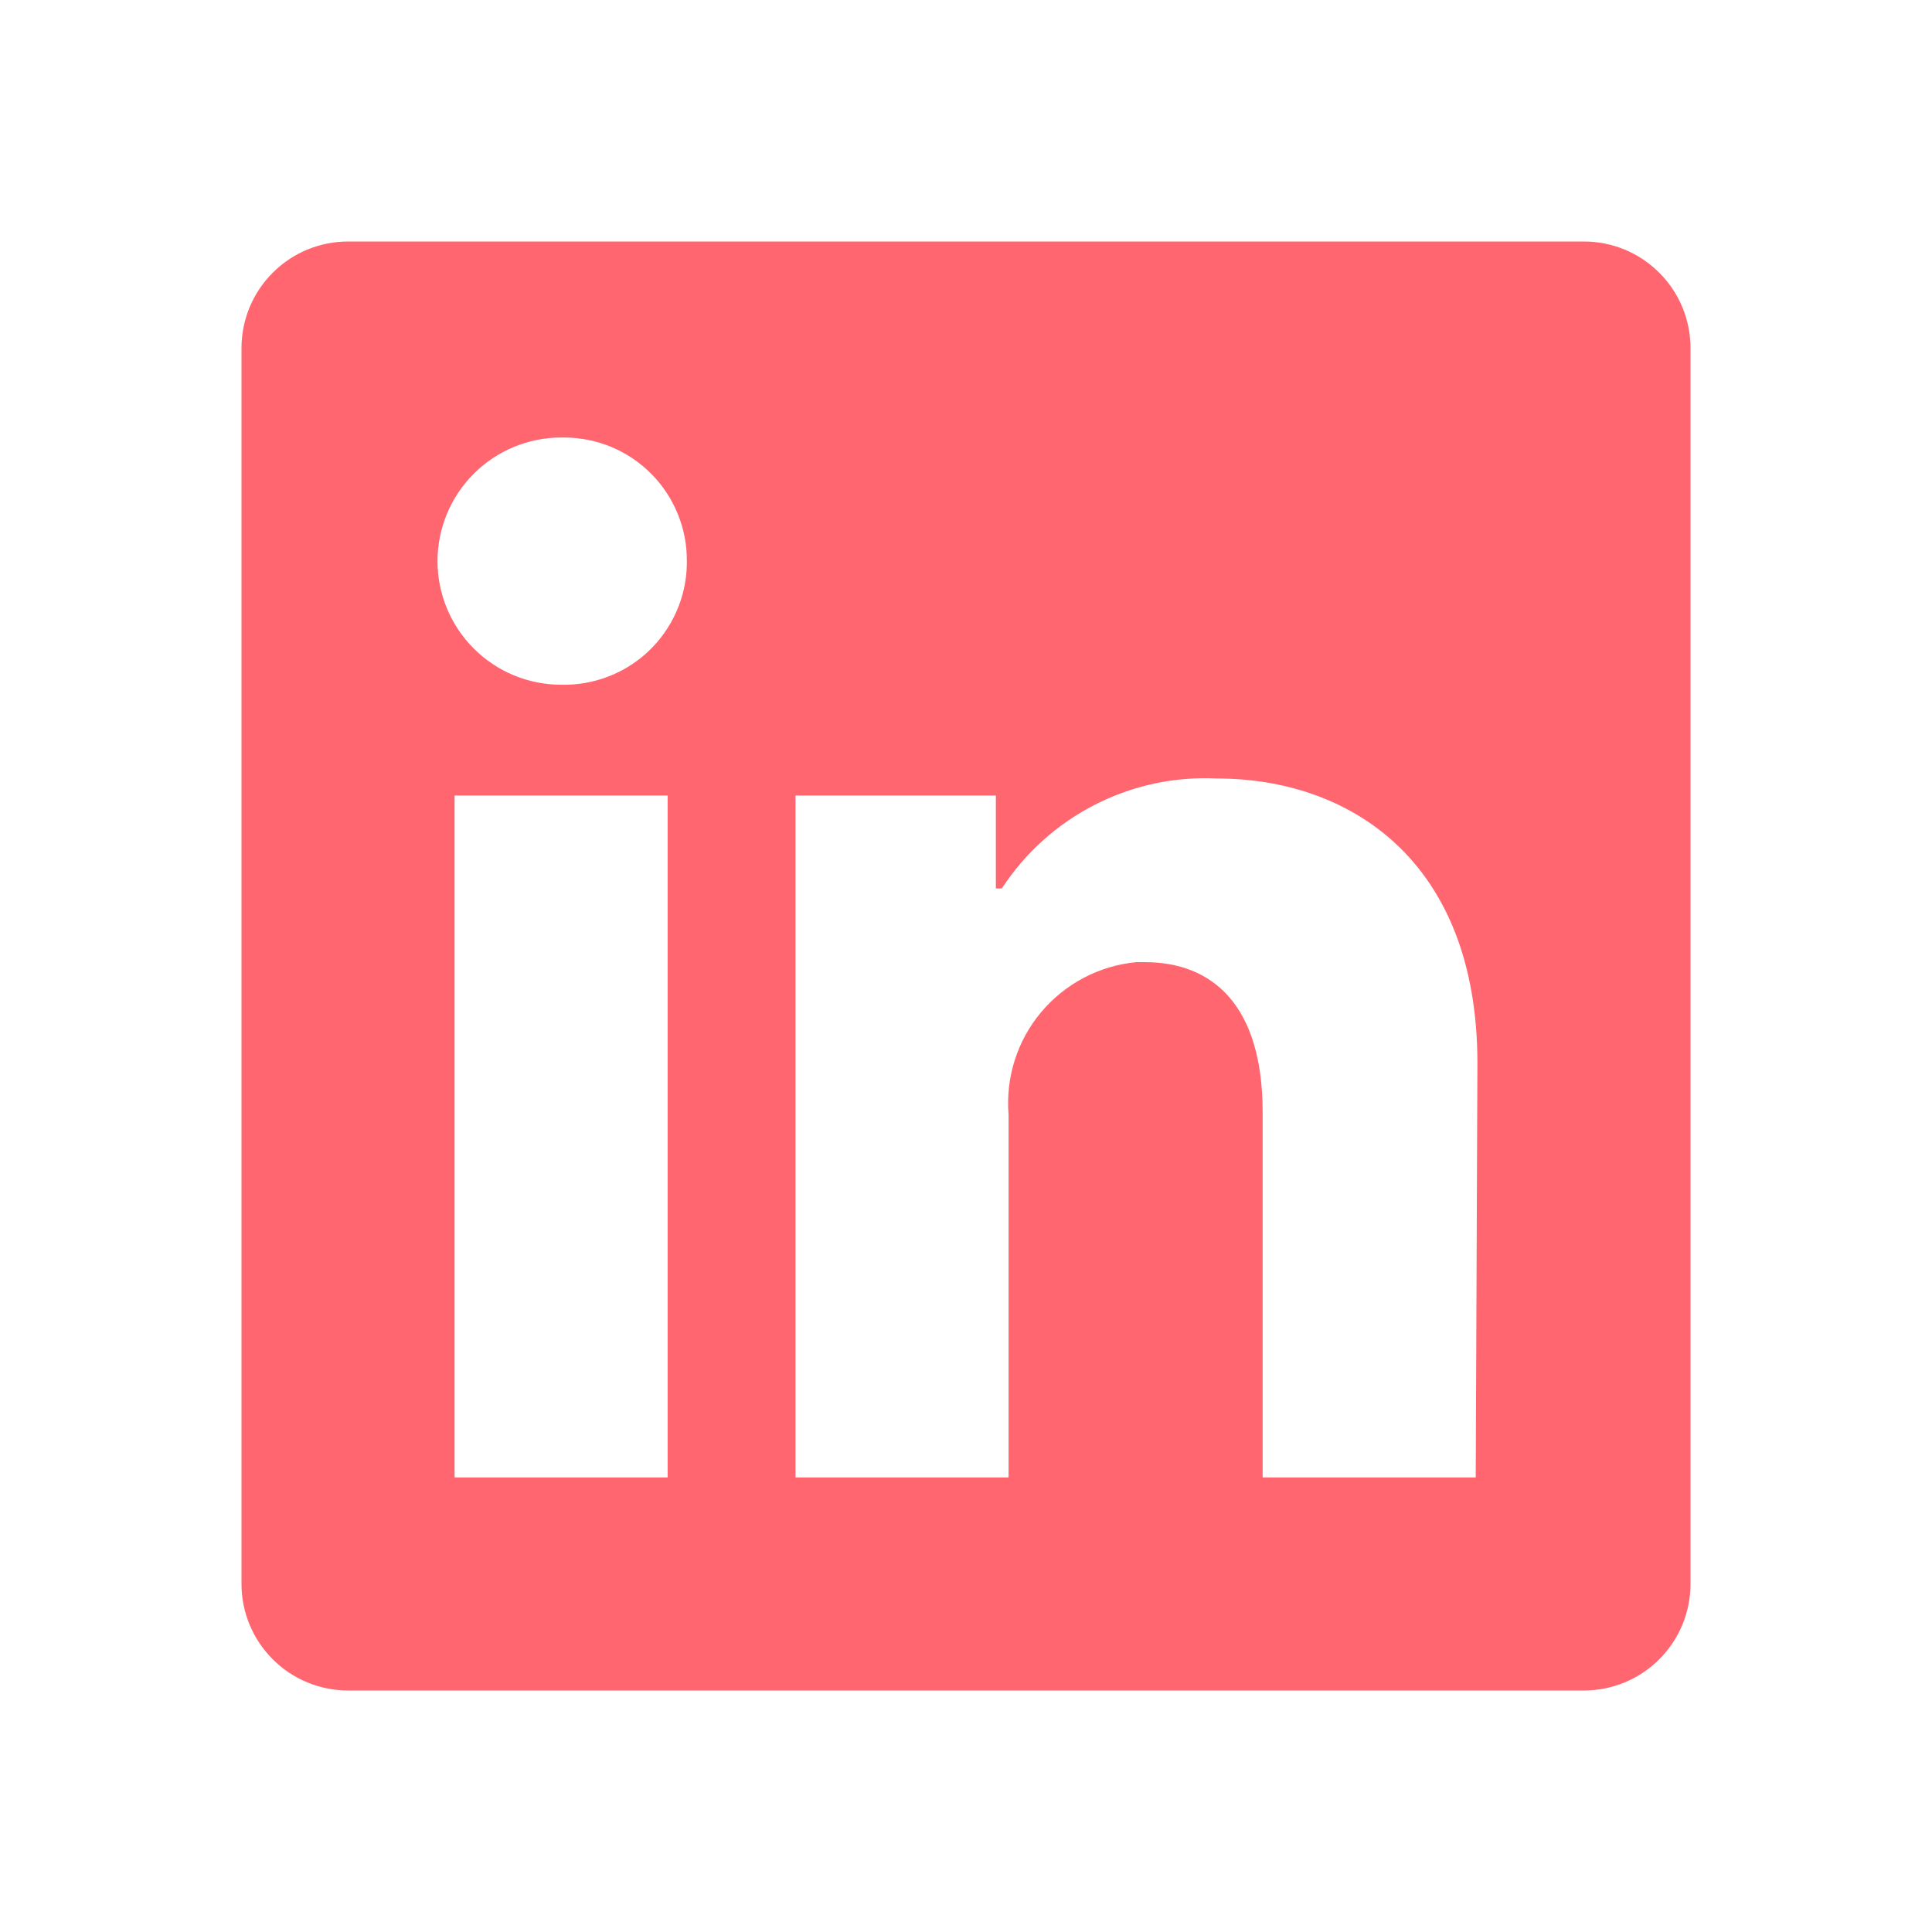
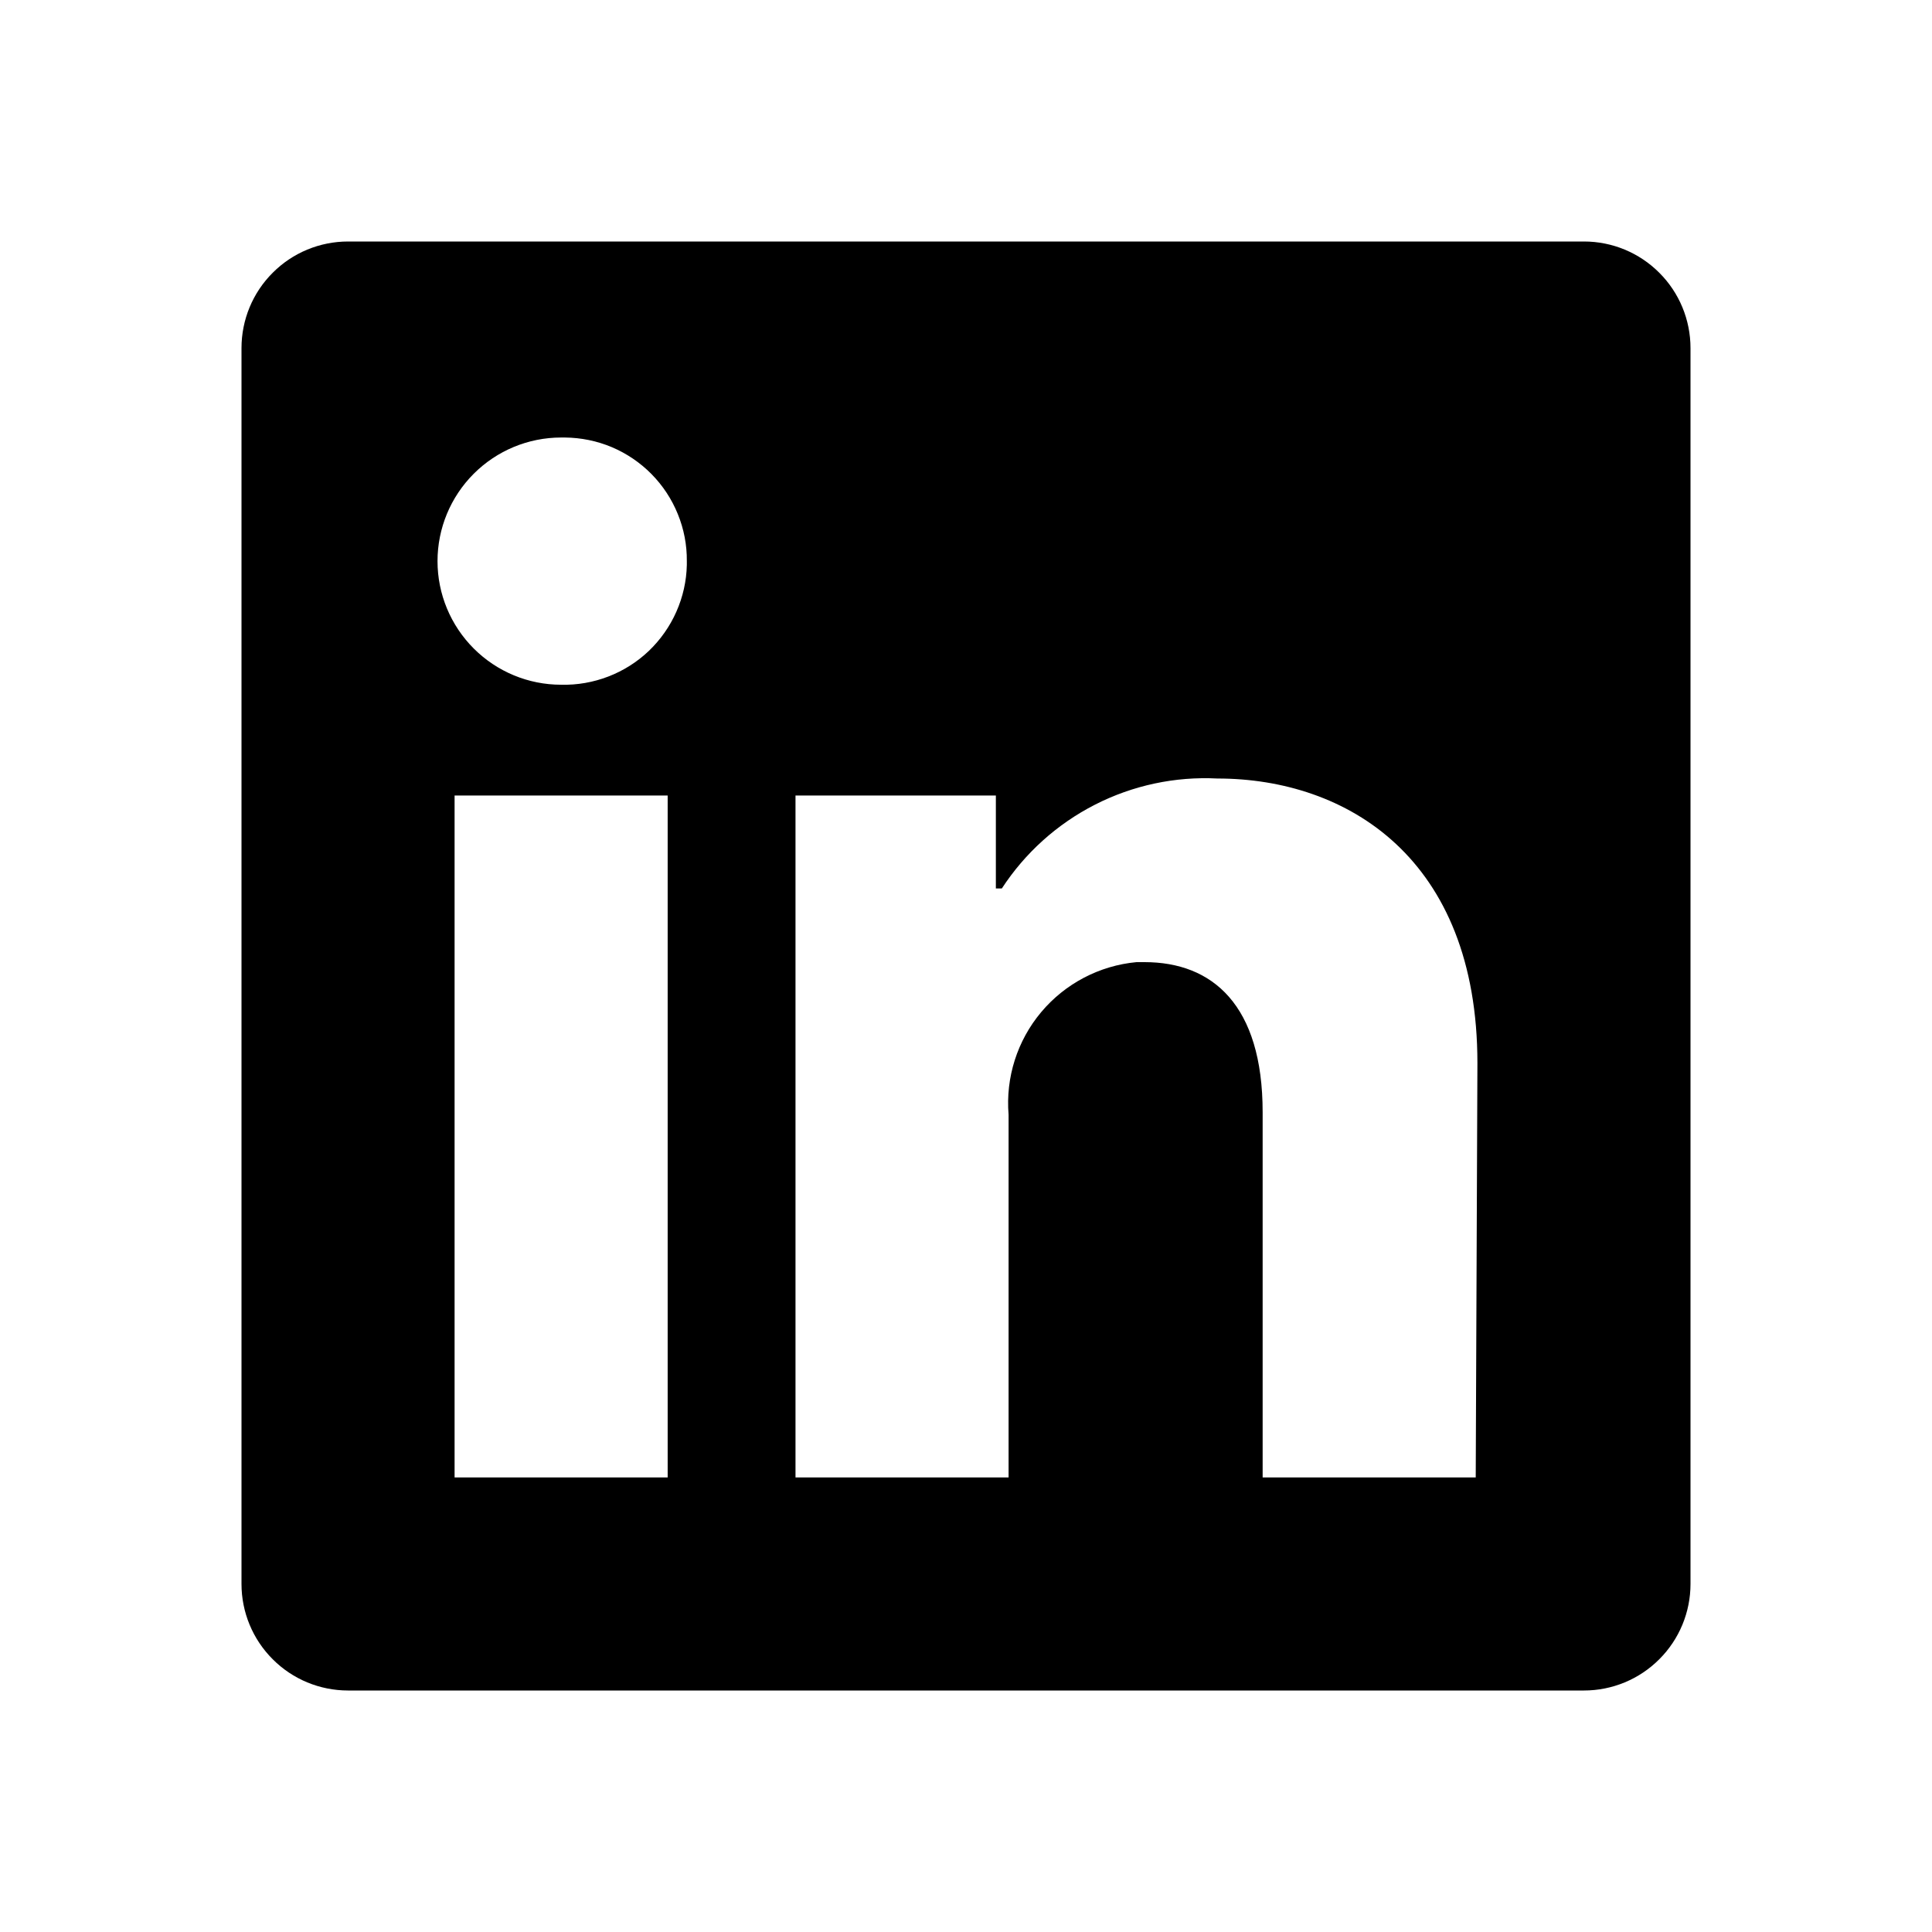
- <svg xmlns="http://www.w3.org/2000/svg" width="24" height="24" viewBox="0 0 24 24" fill="none">
-   <path d="M21 4.324V19.677C21 20.027 20.861 20.364 20.612 20.612C20.364 20.861 20.027 21 19.677 21H4.324C3.973 21 3.636 20.861 3.388 20.612C3.139 20.364 3 20.027 3 19.677V4.324C3 3.973 3.139 3.636 3.388 3.388C3.636 3.139 3.973 3 4.324 3H19.677C20.027 3 20.364 3.139 20.612 3.388C20.861 3.636 21 3.973 21 4.324ZM8.294 9.882H5.647V18.353H8.294V9.882ZM8.532 6.971C8.534 6.77 8.496 6.572 8.42 6.386C8.345 6.201 8.234 6.032 8.093 5.889C7.953 5.747 7.785 5.633 7.601 5.555C7.416 5.477 7.218 5.437 7.018 5.435H6.971C6.563 5.435 6.173 5.597 5.885 5.885C5.597 6.173 5.435 6.563 5.435 6.971C5.435 7.378 5.597 7.768 5.885 8.056C6.173 8.344 6.563 8.506 6.971 8.506C7.171 8.511 7.37 8.476 7.557 8.404C7.744 8.332 7.915 8.224 8.06 8.086C8.205 7.947 8.321 7.782 8.402 7.599C8.483 7.416 8.528 7.218 8.532 7.018V6.971ZM18.353 13.207C18.353 10.661 16.733 9.671 15.123 9.671C14.597 9.644 14.072 9.756 13.602 9.996C13.132 10.236 12.733 10.595 12.445 11.037H12.371V9.882H9.882V18.353H12.529V13.848C12.491 13.386 12.636 12.928 12.934 12.573C13.231 12.219 13.657 11.995 14.118 11.952H14.218C15.06 11.952 15.685 12.482 15.685 13.816V18.353H18.332L18.353 13.207Z" fill="#FF666F" />
+ <svg xmlns="http://www.w3.org/2000/svg" width="24" height="24" viewBox="0 0 24 24">
+   <path d="M21 4.324V19.677C21 20.027 20.861 20.364 20.612 20.612C20.364 20.861 20.027 21 19.677 21H4.324C3.973 21 3.636 20.861 3.388 20.612C3.139 20.364 3 20.027 3 19.677V4.324C3 3.973 3.139 3.636 3.388 3.388C3.636 3.139 3.973 3 4.324 3H19.677C20.027 3 20.364 3.139 20.612 3.388C20.861 3.636 21 3.973 21 4.324ZM8.294 9.882H5.647V18.353H8.294V9.882ZM8.532 6.971C8.534 6.77 8.496 6.572 8.42 6.386C8.345 6.201 8.234 6.032 8.093 5.889C7.953 5.747 7.785 5.633 7.601 5.555C7.416 5.477 7.218 5.437 7.018 5.435H6.971C6.563 5.435 6.173 5.597 5.885 5.885C5.597 6.173 5.435 6.563 5.435 6.971C5.435 7.378 5.597 7.768 5.885 8.056C6.173 8.344 6.563 8.506 6.971 8.506C7.171 8.511 7.37 8.476 7.557 8.404C7.744 8.332 7.915 8.224 8.06 8.086C8.205 7.947 8.321 7.782 8.402 7.599C8.483 7.416 8.528 7.218 8.532 7.018V6.971ZM18.353 13.207C18.353 10.661 16.733 9.671 15.123 9.671C14.597 9.644 14.072 9.756 13.602 9.996C13.132 10.236 12.733 10.595 12.445 11.037H12.371V9.882H9.882V18.353H12.529V13.848C12.491 13.386 12.636 12.928 12.934 12.573C13.231 12.219 13.657 11.995 14.118 11.952H14.218C15.06 11.952 15.685 12.482 15.685 13.816V18.353H18.332L18.353 13.207Z" />
</svg>
